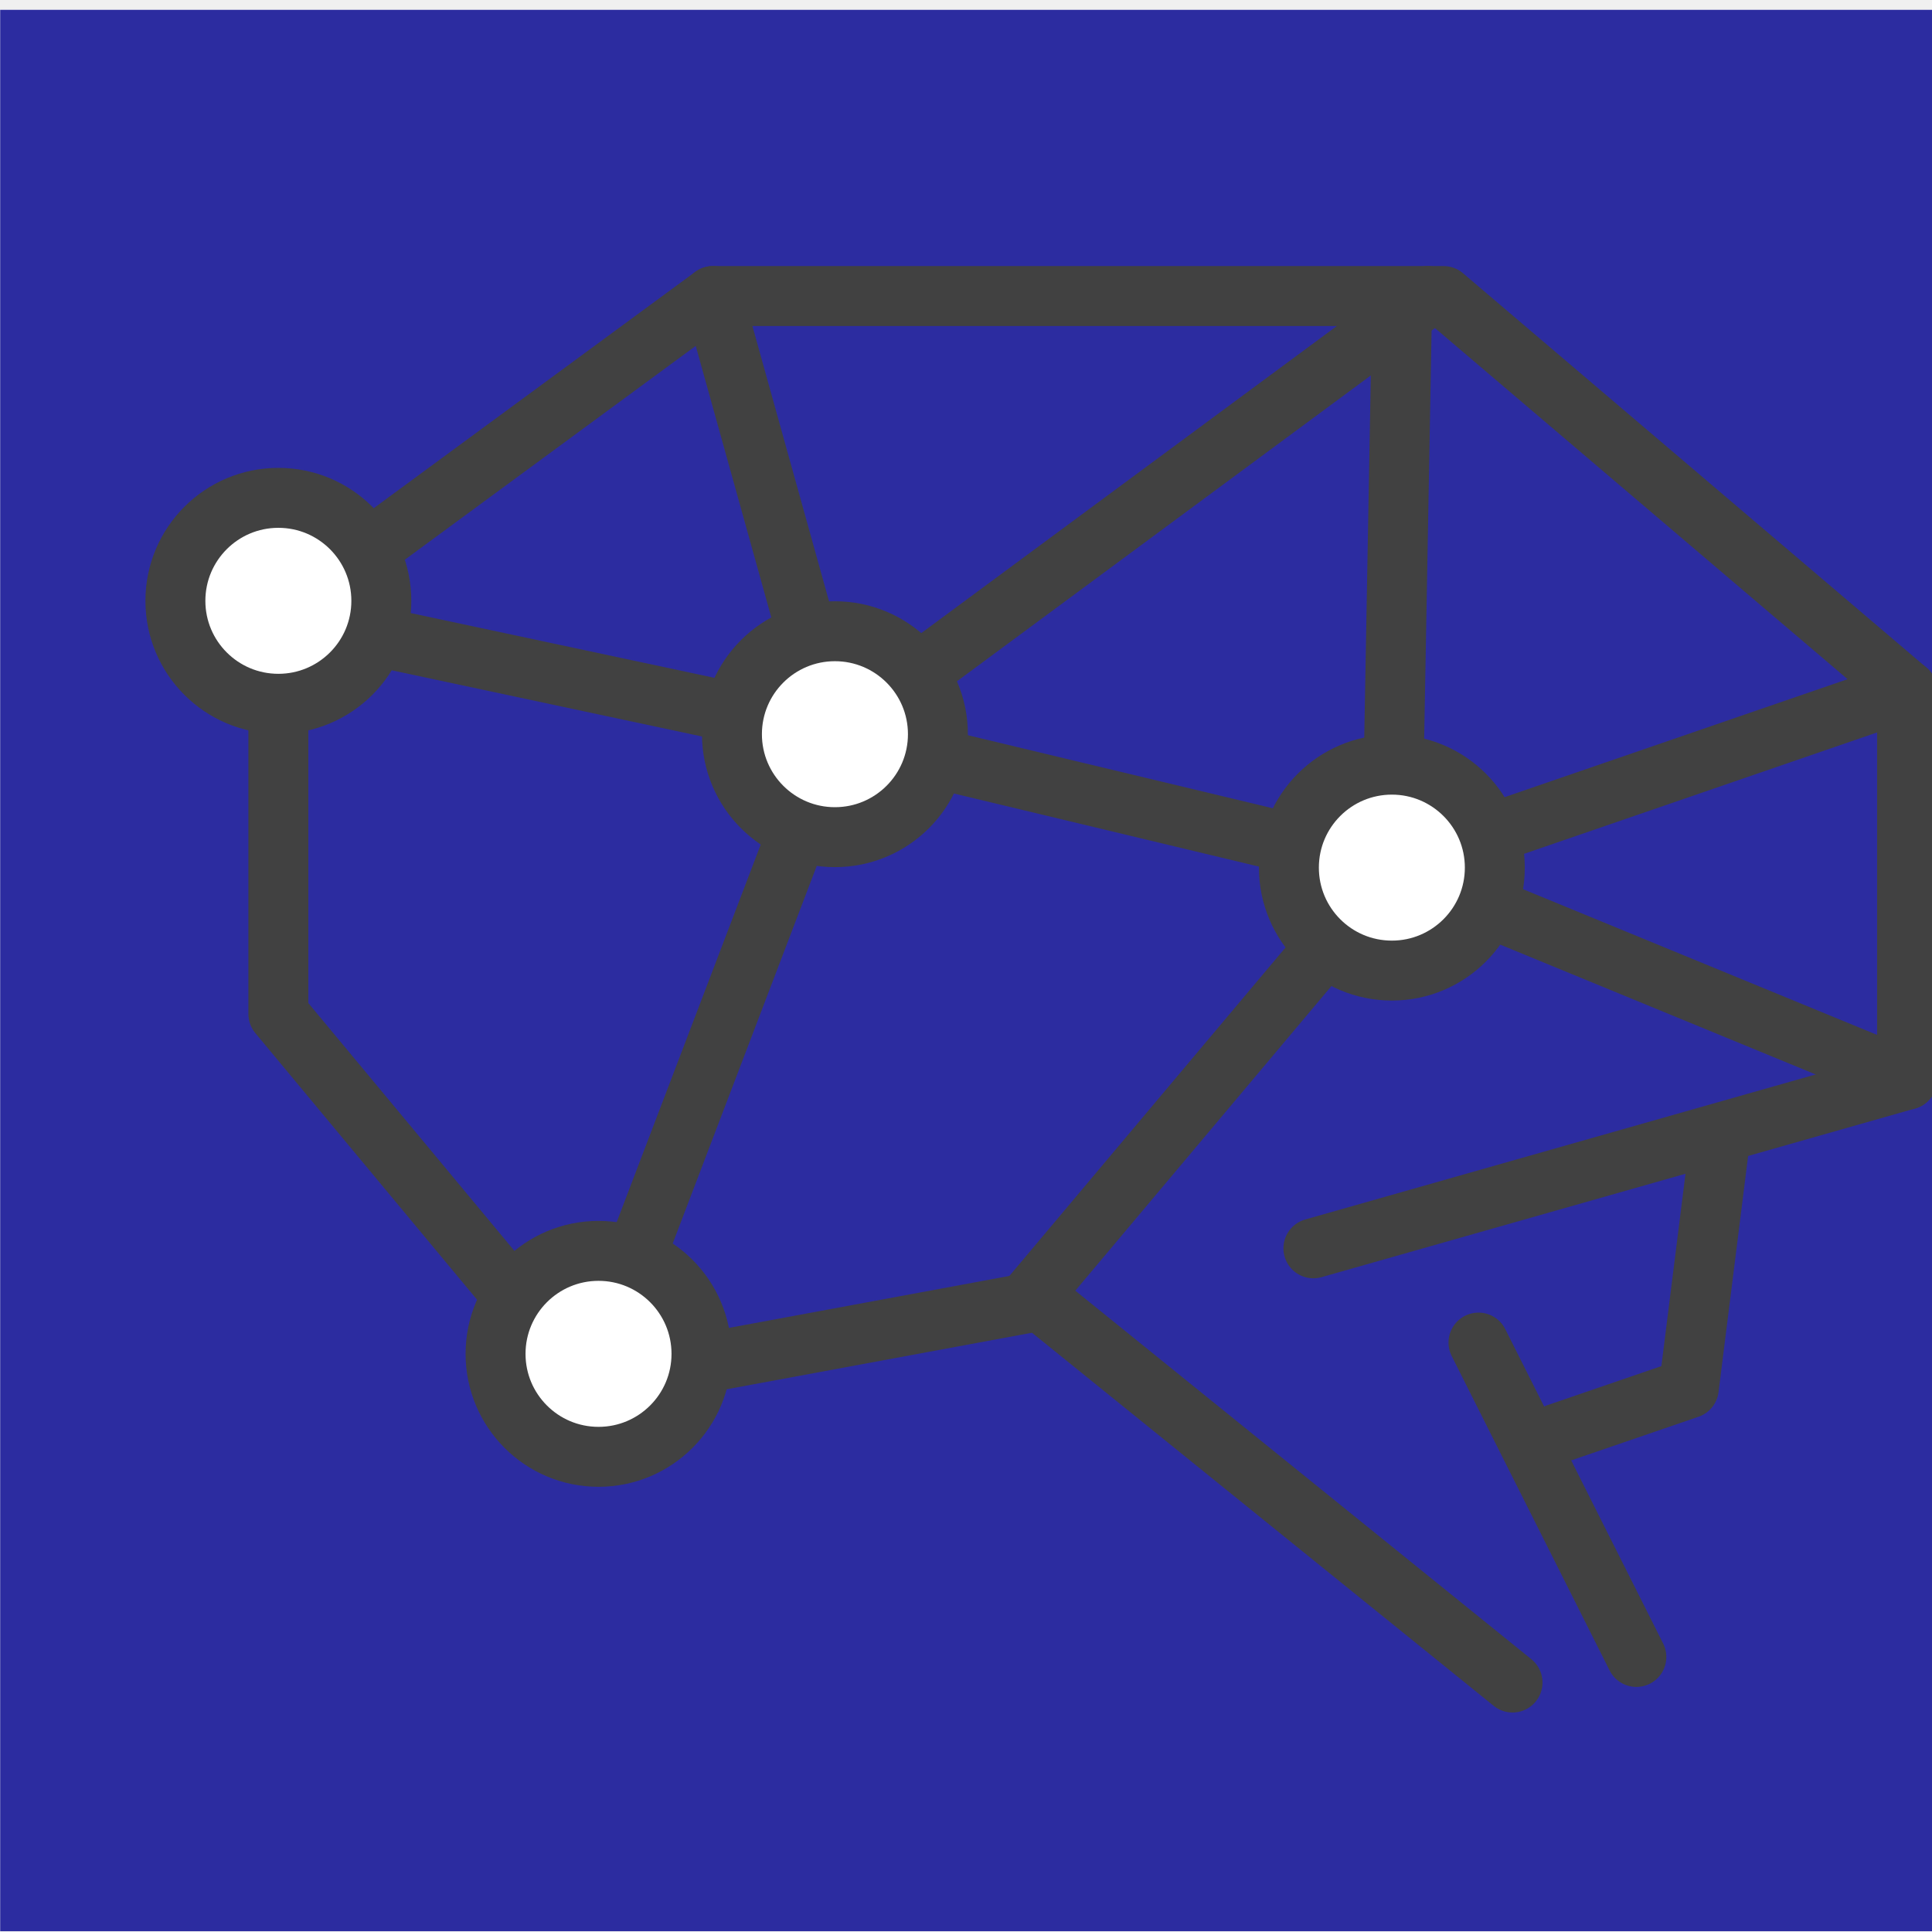
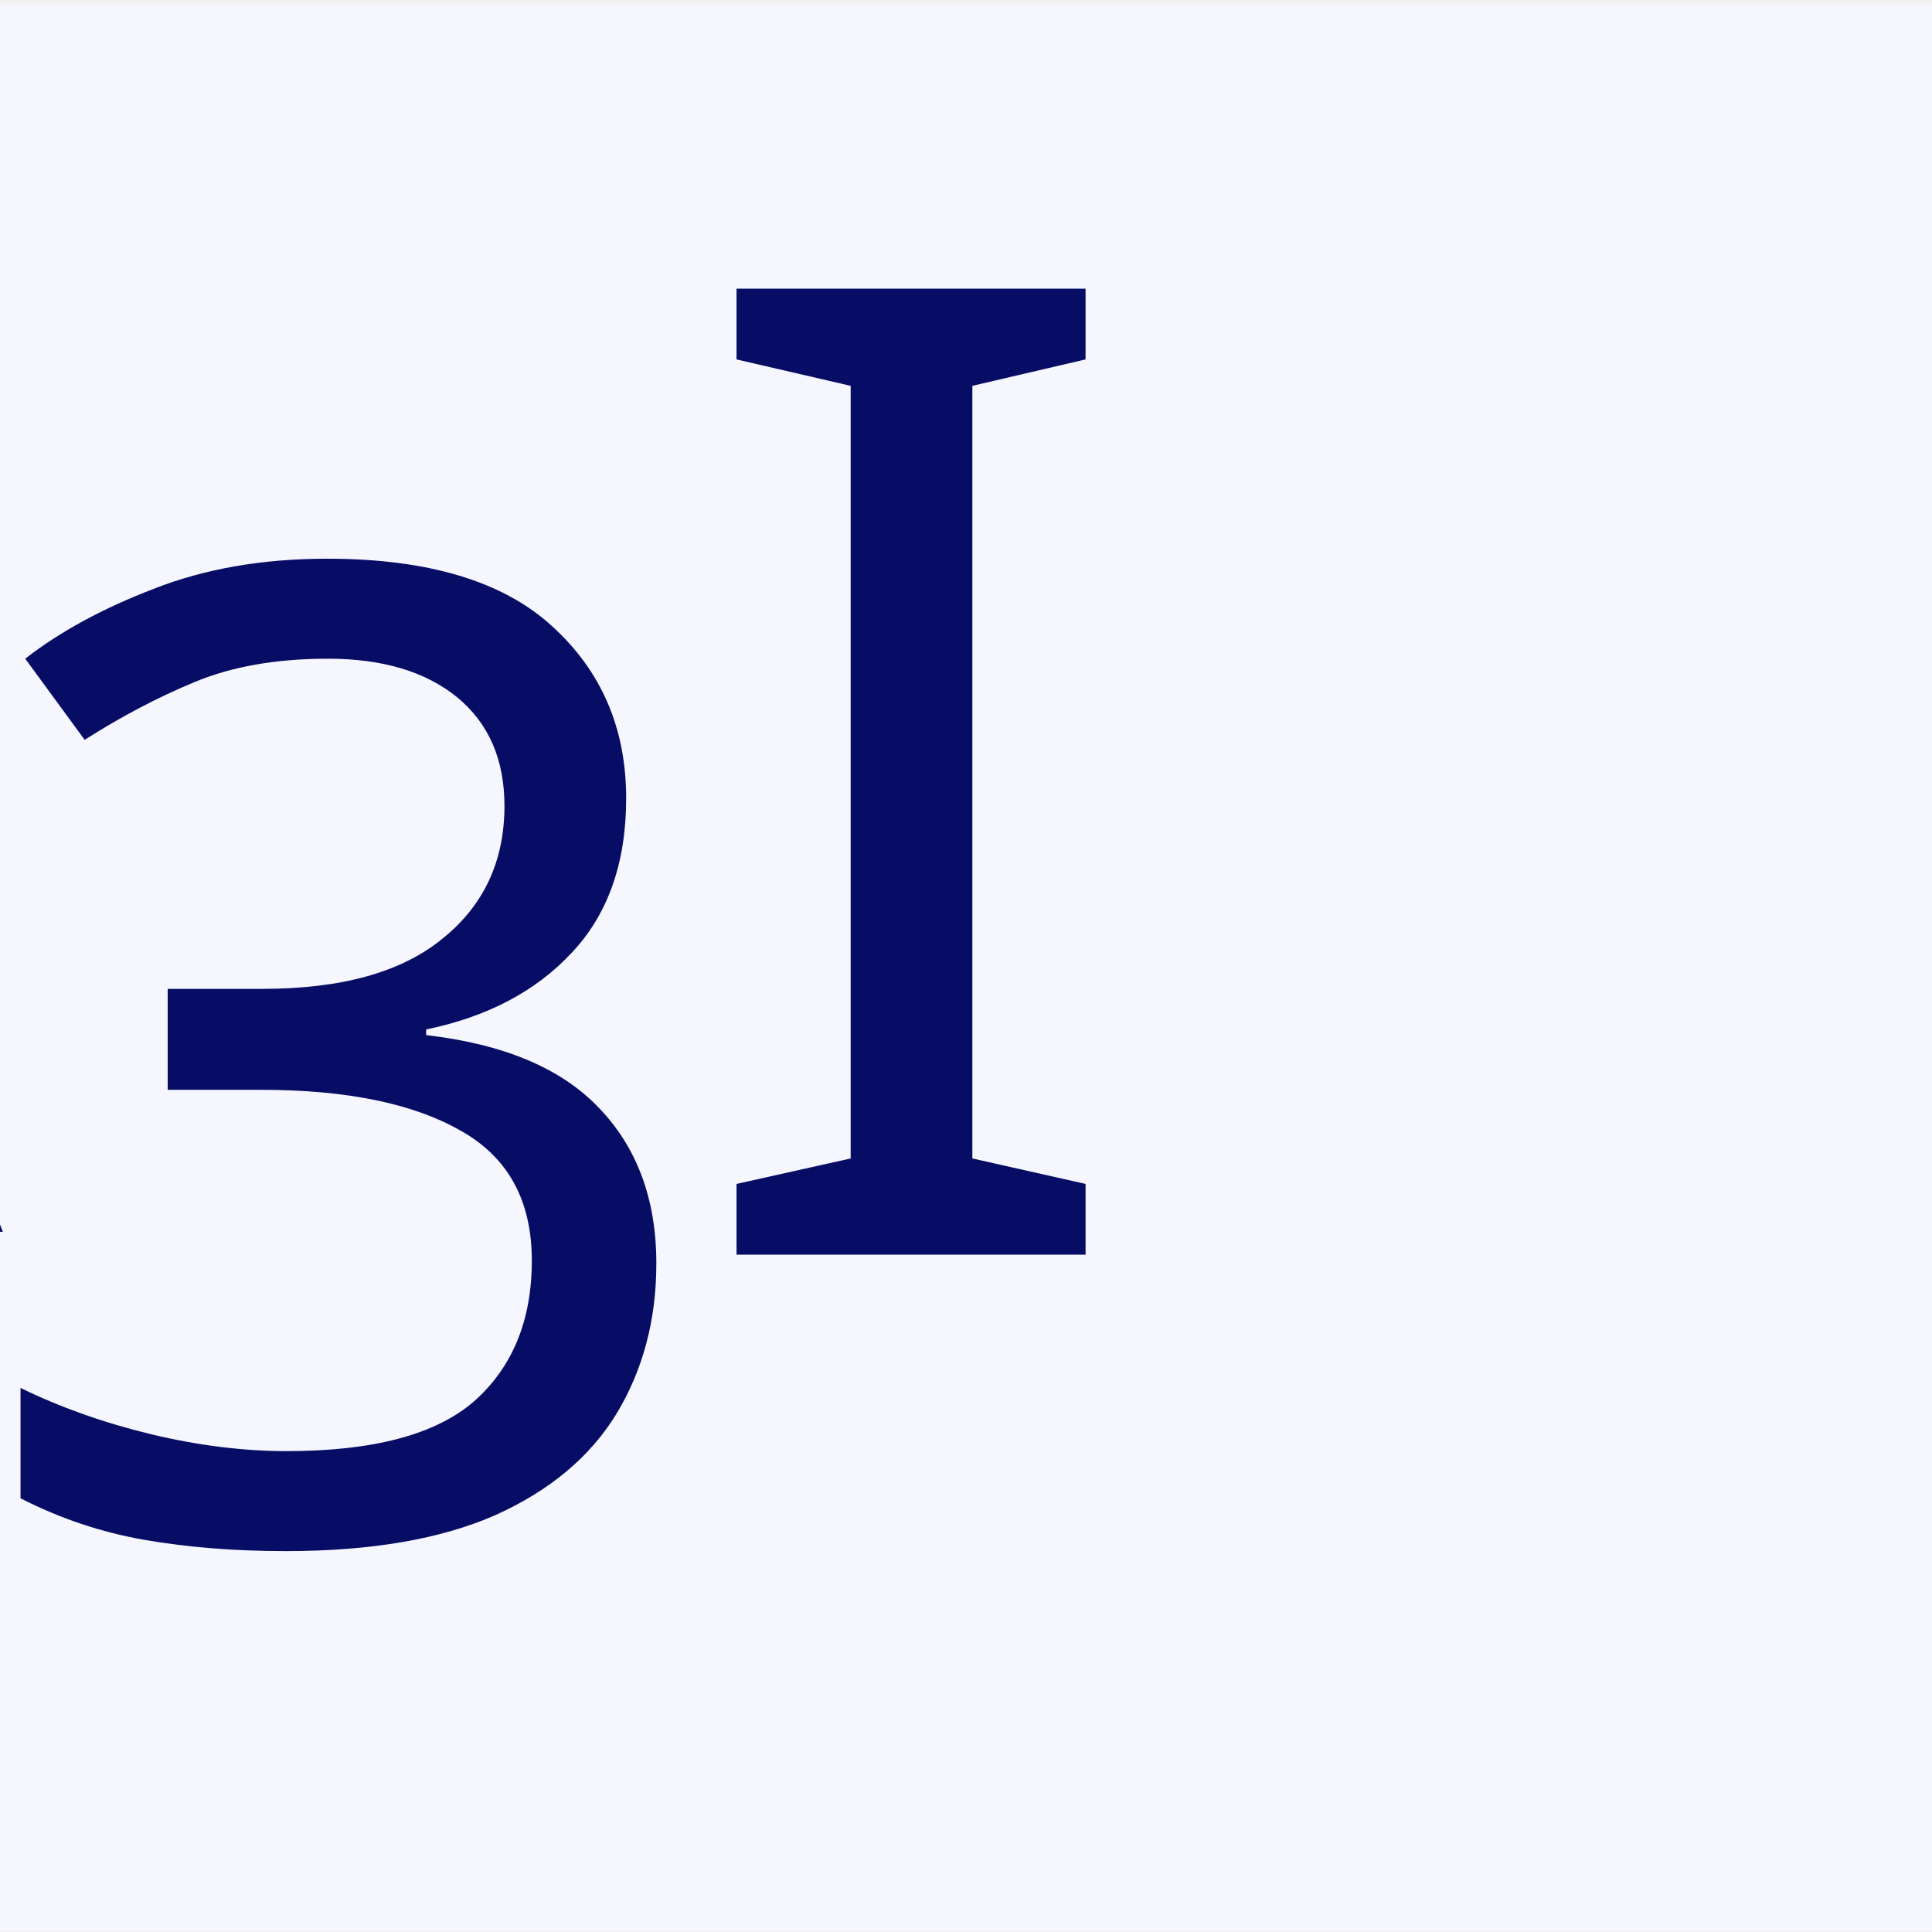
<svg xmlns="http://www.w3.org/2000/svg" width="32px" height="32px" viewBox="0 0 32 32" version="1.1" id="svg1">
  <defs id="defs1">
    <rect x="4.425" y="8.55" width="20.475" height="22.425" id="rect2" />
  </defs>
  <g id="Page-1" stroke="none" stroke-width="1" fill="none" fill-rule="evenodd">
-     <rect style="fill:#2c2ca0;stroke-width:0.588" id="rect1" width="32" height="31.824" x="0.003" y="0.163" />
-     <g id="g2" transform="matrix(0.3722854,0,0,0.3722854,10.22648,8.87445)">
-       <path d="M 18.804,34.033 -1.365,37.769 -15.085,21.272 V 3.545 L 4.251,-10.667 H 36.755 L 57.376,6.88 V 24.196 l -26.412,7.505" style="fill:none;stroke:#414141;stroke-width:2.667;stroke-linecap:round;stroke-linejoin:round;stroke-miterlimit:10;stroke-dasharray:none;stroke-opacity:1" id="path516" />
-       <path d="M 18.804,34.033 39.824,51.019" style="fill:none;stroke:#414141;stroke-width:2.667;stroke-linecap:round;stroke-linejoin:round;stroke-miterlimit:10;stroke-dasharray:none;stroke-opacity:1" id="path518" />
-       <path d="m 38.309,35.894 7.024,13.987" style="fill:none;stroke:#414141;stroke-width:2.667;stroke-linecap:round;stroke-linejoin:round;stroke-miterlimit:10;stroke-dasharray:none;stroke-opacity:1" id="path520" />
-       <path d="m 49.049,26.896 -1.383,11.037 -5.872,2.012" style="fill:none;stroke:#414141;stroke-width:2.667;stroke-linecap:round;stroke-linejoin:round;stroke-miterlimit:10;stroke-dasharray:none;stroke-opacity:1" id="path522" />
-       <path d="M 4.251,-10.667 9.676,8.827" style="fill:none;stroke:#414141;stroke-width:2.667;stroke-linecap:round;stroke-linejoin:round;stroke-miterlimit:10;stroke-dasharray:none;stroke-opacity:1" id="path524" />
-       <path d="M 9.676,8.827 -15.085,3.545" style="fill:none;stroke:#414141;stroke-width:2.667;stroke-linecap:round;stroke-linejoin:round;stroke-miterlimit:10;stroke-dasharray:none;stroke-opacity:1" id="path526" />
-       <path d="M 9.676,8.827 36.056,-10.667" style="fill:none;stroke:#414141;stroke-width:2.667;stroke-linecap:round;stroke-linejoin:round;stroke-miterlimit:10;stroke-dasharray:none;stroke-opacity:1" id="path528" />
-       <path d="M 9.676,8.827 34.455,14.763" style="fill:none;stroke:#414141;stroke-width:2.667;stroke-linecap:round;stroke-linejoin:round;stroke-miterlimit:10;stroke-dasharray:none;stroke-opacity:1" id="path530" />
-       <path d="M 34.455,14.763 34.901,-9.812" style="fill:none;stroke:#414141;stroke-width:2.667;stroke-linecap:round;stroke-linejoin:round;stroke-miterlimit:10;stroke-dasharray:none;stroke-opacity:1" id="path532" />
-       <path d="M 34.455,14.763 57.376,6.88" style="fill:none;stroke:#414141;stroke-width:2.667;stroke-linecap:round;stroke-linejoin:round;stroke-miterlimit:10;stroke-dasharray:none;stroke-opacity:1" id="path534" />
-       <path d="M 34.455,14.763 57.376,24.196" style="fill:none;stroke:#414141;stroke-width:2.667;stroke-linecap:round;stroke-linejoin:round;stroke-miterlimit:10;stroke-dasharray:none;stroke-opacity:1" id="path536" />
-       <path d="M 9.676,8.827 -1.365,37.769" style="fill:none;stroke:#414141;stroke-width:2.667;stroke-linecap:round;stroke-linejoin:round;stroke-miterlimit:10;stroke-dasharray:none;stroke-opacity:1" id="path538" />
-       <path d="M 34.455,14.763 18.44,33.81" style="fill:none;stroke:#414141;stroke-width:2.667;stroke-linecap:round;stroke-linejoin:round;stroke-miterlimit:10;stroke-dasharray:none;stroke-opacity:1" id="path540" />
-       <path d="m 14.259,8.827 c 0,2.531 -2.052,4.581 -4.583,4.581 -2.529,0 -4.581,-2.051 -4.581,-4.581 0,-2.531 2.052,-4.581 4.581,-4.581 2.531,0 4.583,2.051 4.583,4.581" style="fill:#ffffff;fill-opacity:1;fill-rule:nonzero;stroke:none;stroke-width:0.133" id="path542" />
-       <path d="m 14.259,8.827 c 0,2.531 -2.052,4.581 -4.583,4.581 -2.529,0 -4.581,-2.051 -4.581,-4.581 0,-2.531 2.052,-4.581 4.581,-4.581 2.531,0 4.583,2.051 4.583,4.581 z" style="fill:none;stroke:#414141;stroke-width:2.667;stroke-linecap:round;stroke-linejoin:round;stroke-miterlimit:10;stroke-dasharray:none;stroke-opacity:1" id="path544" />
-       <path d="m -10.504,2.894 c 0,2.53 -2.051,4.58 -4.581,4.58 -2.531,0 -4.581,-2.051 -4.581,-4.58 0,-2.532 2.051,-4.582 4.581,-4.582 2.531,0 4.581,2.051 4.581,4.582" style="fill:#ffffff;fill-opacity:1;fill-rule:nonzero;stroke:none;stroke-width:0.133" id="path546" />
-       <path d="m -10.504,2.894 c 0,2.53 -2.051,4.58 -4.581,4.58 -2.531,0 -4.581,-2.051 -4.581,-4.58 0,-2.532 2.051,-4.582 4.581,-4.582 2.531,0 4.581,2.051 4.581,4.582 z" style="fill:none;stroke:#414141;stroke-width:2.667;stroke-linecap:round;stroke-linejoin:round;stroke-miterlimit:10;stroke-dasharray:none;stroke-opacity:1" id="path548" />
-       <path d="m 3.74,36.397 c 0,2.529 -2.051,4.58 -4.581,4.58 -2.531,0 -4.581,-2.051 -4.581,-4.58 0,-2.532 2.051,-4.583 4.581,-4.583 2.531,0 4.581,2.051 4.581,4.583" style="fill:#ffffff;fill-opacity:1;fill-rule:nonzero;stroke:none;stroke-width:0.133" id="path550" />
-       <path d="m 3.74,36.397 c 0,2.529 -2.051,4.58 -4.581,4.58 -2.531,0 -4.581,-2.051 -4.581,-4.58 0,-2.532 2.051,-4.583 4.581,-4.583 2.531,0 4.581,2.051 4.581,4.583 z" style="fill:none;stroke:#414141;stroke-width:2.667;stroke-linecap:round;stroke-linejoin:round;stroke-miterlimit:10;stroke-dasharray:none;stroke-opacity:1" id="path552" />
-       <path d="m 39.036,14.763 c 0,2.531 -2.052,4.581 -4.581,4.581 -2.531,0 -4.581,-2.051 -4.581,-4.581 0,-2.531 2.051,-4.581 4.581,-4.581 2.529,0 4.581,2.051 4.581,4.581" style="fill:#ffffff;fill-opacity:1;fill-rule:nonzero;stroke:none;stroke-width:0.133" id="path554" />
-       <path d="m 39.036,14.763 c 0,2.531 -2.052,4.581 -4.581,4.581 -2.531,0 -4.581,-2.051 -4.581,-4.581 0,-2.531 2.051,-4.581 4.581,-4.581 2.529,0 4.581,2.051 4.581,4.581 z" style="fill:none;stroke:#414141;stroke-width:2.667;stroke-linecap:round;stroke-linejoin:round;stroke-miterlimit:10;stroke-dasharray:none;stroke-opacity:1" id="path556" />
-     </g>
+     <rect style="fill:#f6f6ff;fill-opacity:1;stroke-width:0.589" id="rect1" width="32" height="31.913" x="0.003" y="0.074" />
+     <text xml:space="preserve" style="font-style:normal;font-variant:normal;font-weight:300;font-stretch:normal;font-size:22.402px;font-family:'.Apple SD Gothic NeoI';-inkscape-font-specification:'.Apple SD Gothic NeoI, Light';font-variant-ligatures:normal;font-variant-caps:normal;font-variant-numeric:normal;font-variant-east-asian:normal;text-align:center;text-anchor:middle;fill:#070d65;fill-opacity:1;stroke-width:2.154" x="20.291" y="25.47" id="text1-9">
+       <tspan id="tspan2" x="20.291" y="25.47" style="stroke-width:2.154">3</tspan>
+     </text>
+     <text xml:space="preserve" style="font-size:22.402px;font-family:sans-serif;-inkscape-font-specification:sans-serif;text-align:center;text-anchor:middle;fill:#070d65;fill-opacity:1;stroke-width:2.154" x="7.467" y="20.4" id="text1">
+       <tspan id="tspan1" x="7.467" y="20.4" style="font-style:normal;font-variant:normal;font-weight:300;font-stretch:normal;font-size:22.402px;font-family:'.Apple SD Gothic NeoI';-inkscape-font-specification:'.Apple SD Gothic NeoI, Light';font-variant-ligatures:normal;font-variant-caps:normal;font-variant-numeric:normal;font-variant-east-asian:normal;fill:#070d65;fill-opacity:1;stroke-width:2.154">A</tspan>
+     </text>
+     <text xml:space="preserve" style="font-style:normal;font-variant:normal;font-weight:300;font-stretch:normal;font-size:22.402px;font-family:'.Apple SD Gothic NeoI';-inkscape-font-specification:'.Apple SD Gothic NeoI, Light';font-variant-ligatures:normal;font-variant-caps:normal;font-variant-numeric:normal;font-variant-east-asian:normal;text-align:center;text-anchor:middle;fill:#070d65;fill-opacity:1;stroke-width:2.154" x="29.666" y="20.782" id="text1-7">
+       <tspan id="tspan3" x="29.666" y="20.782" style="stroke-width:2.154">I</tspan>
+     </text>
  </g>
</svg>
